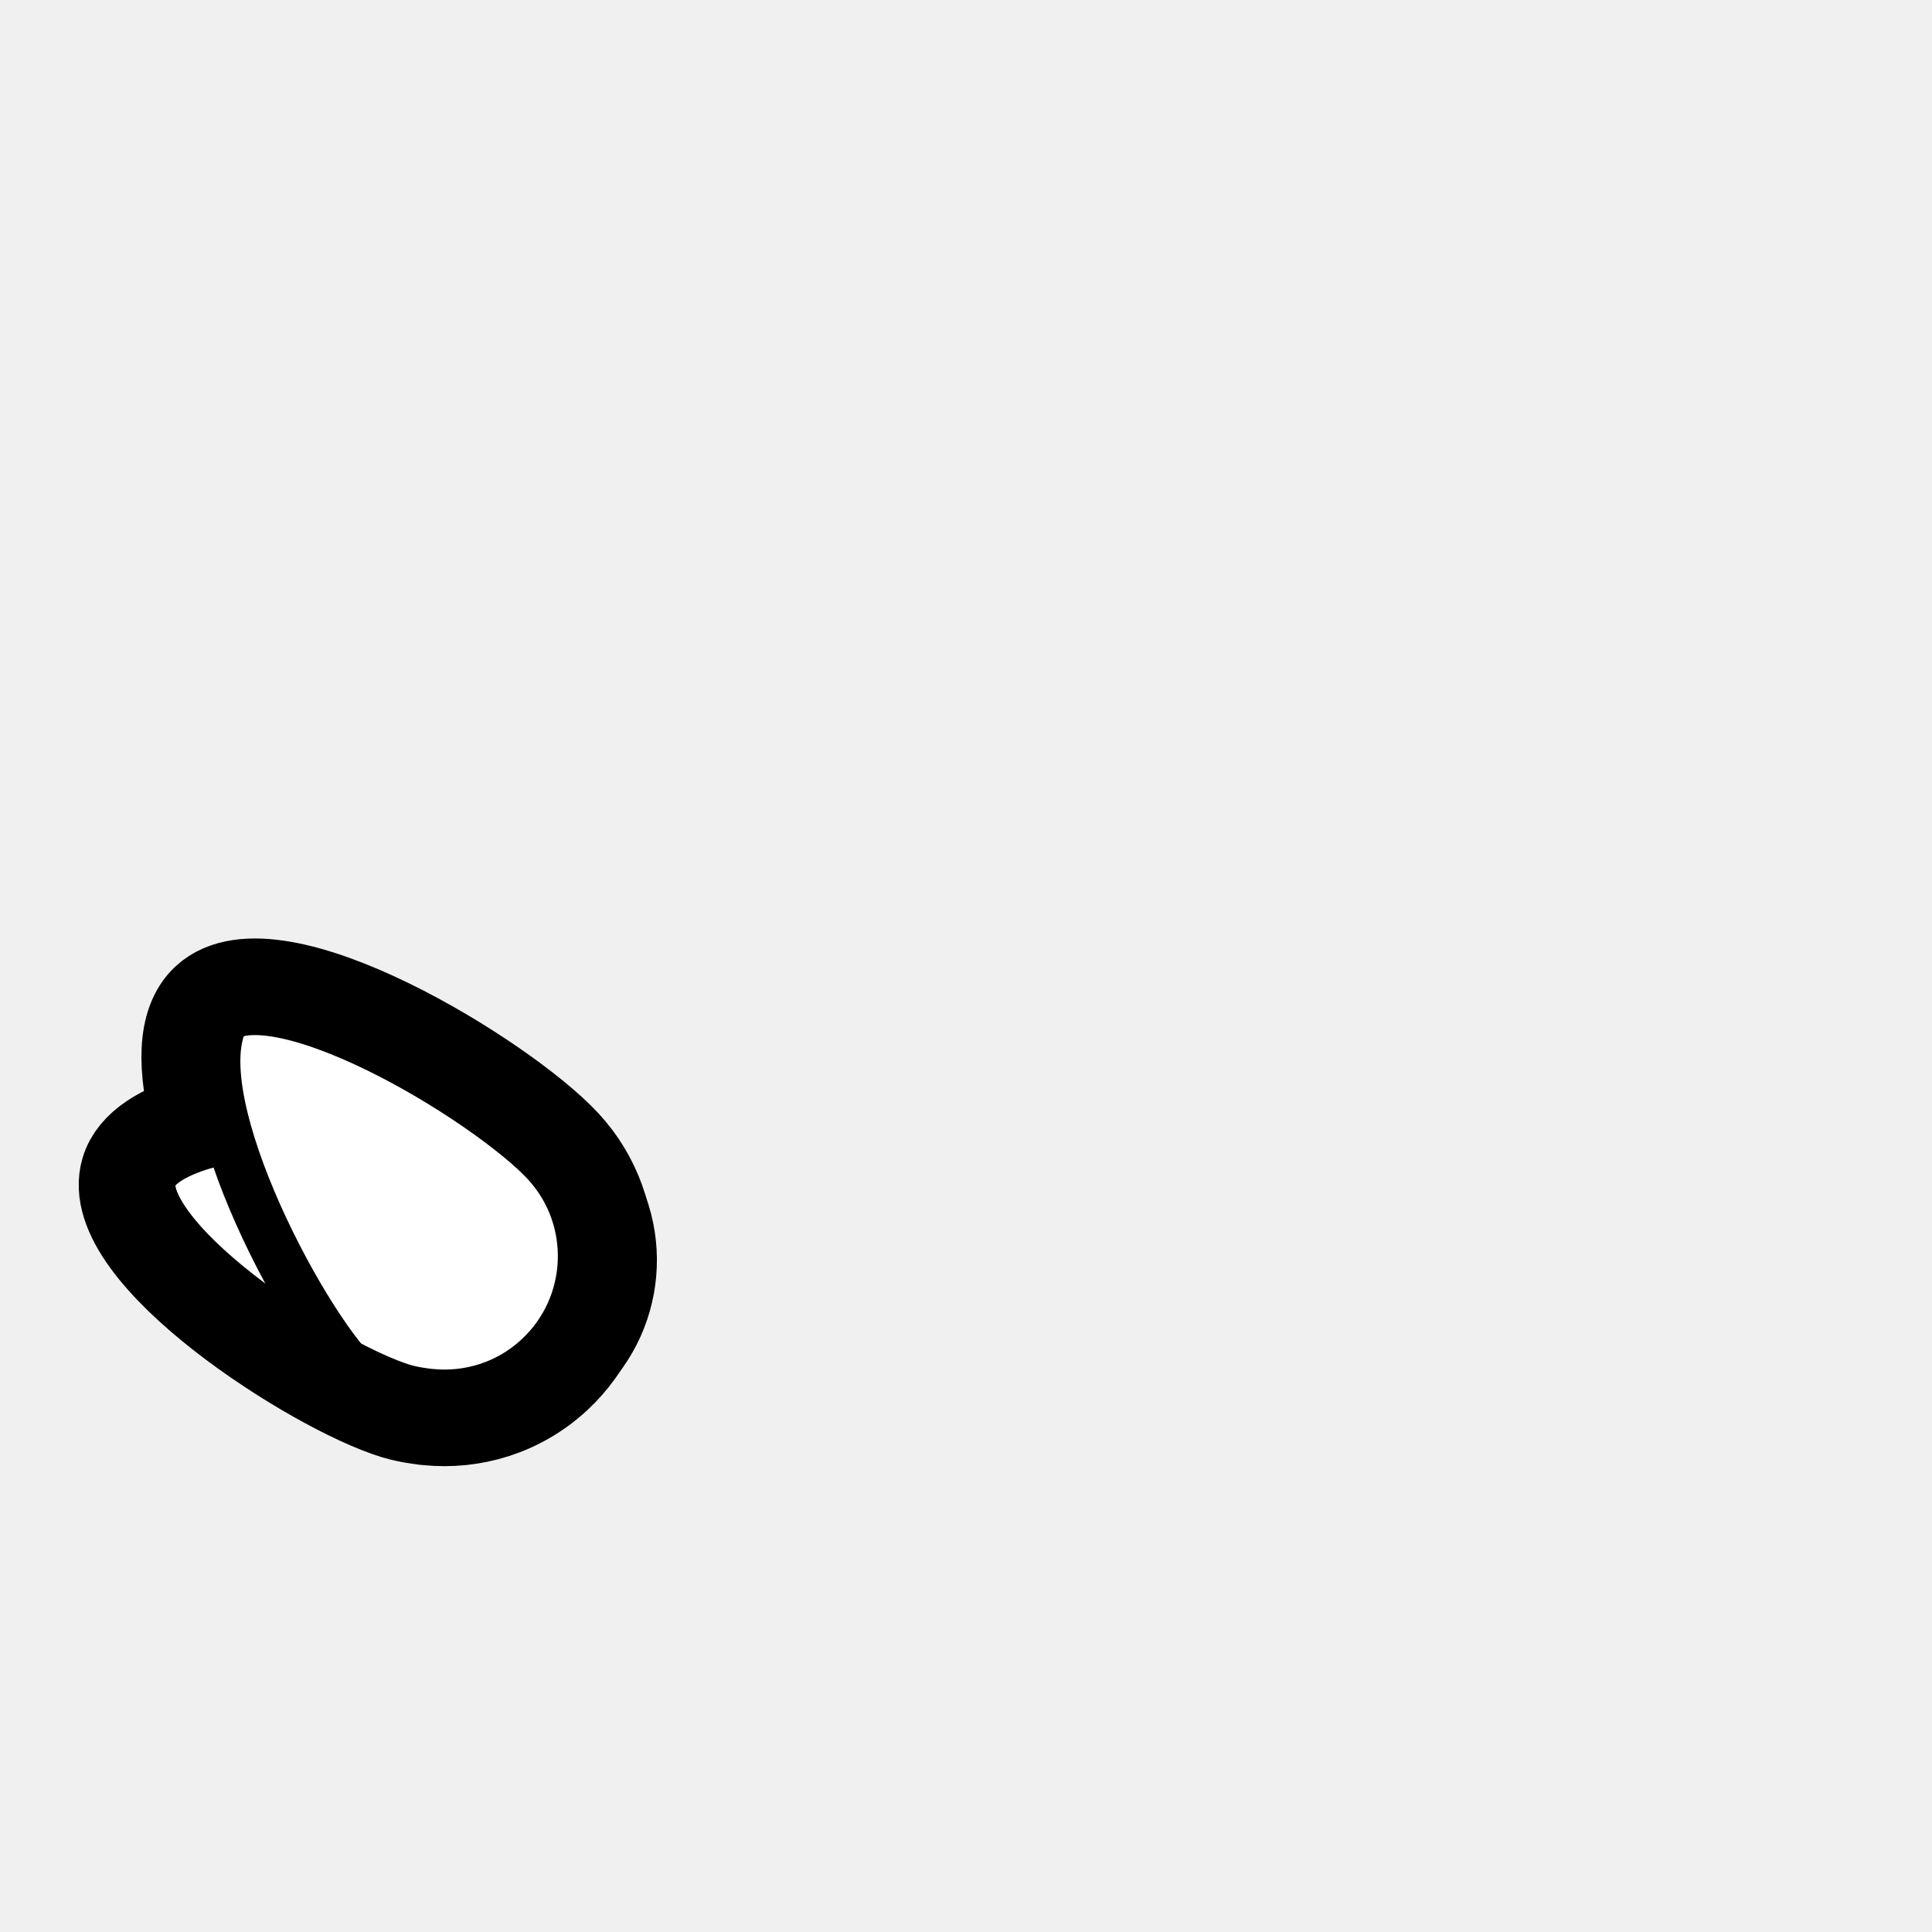
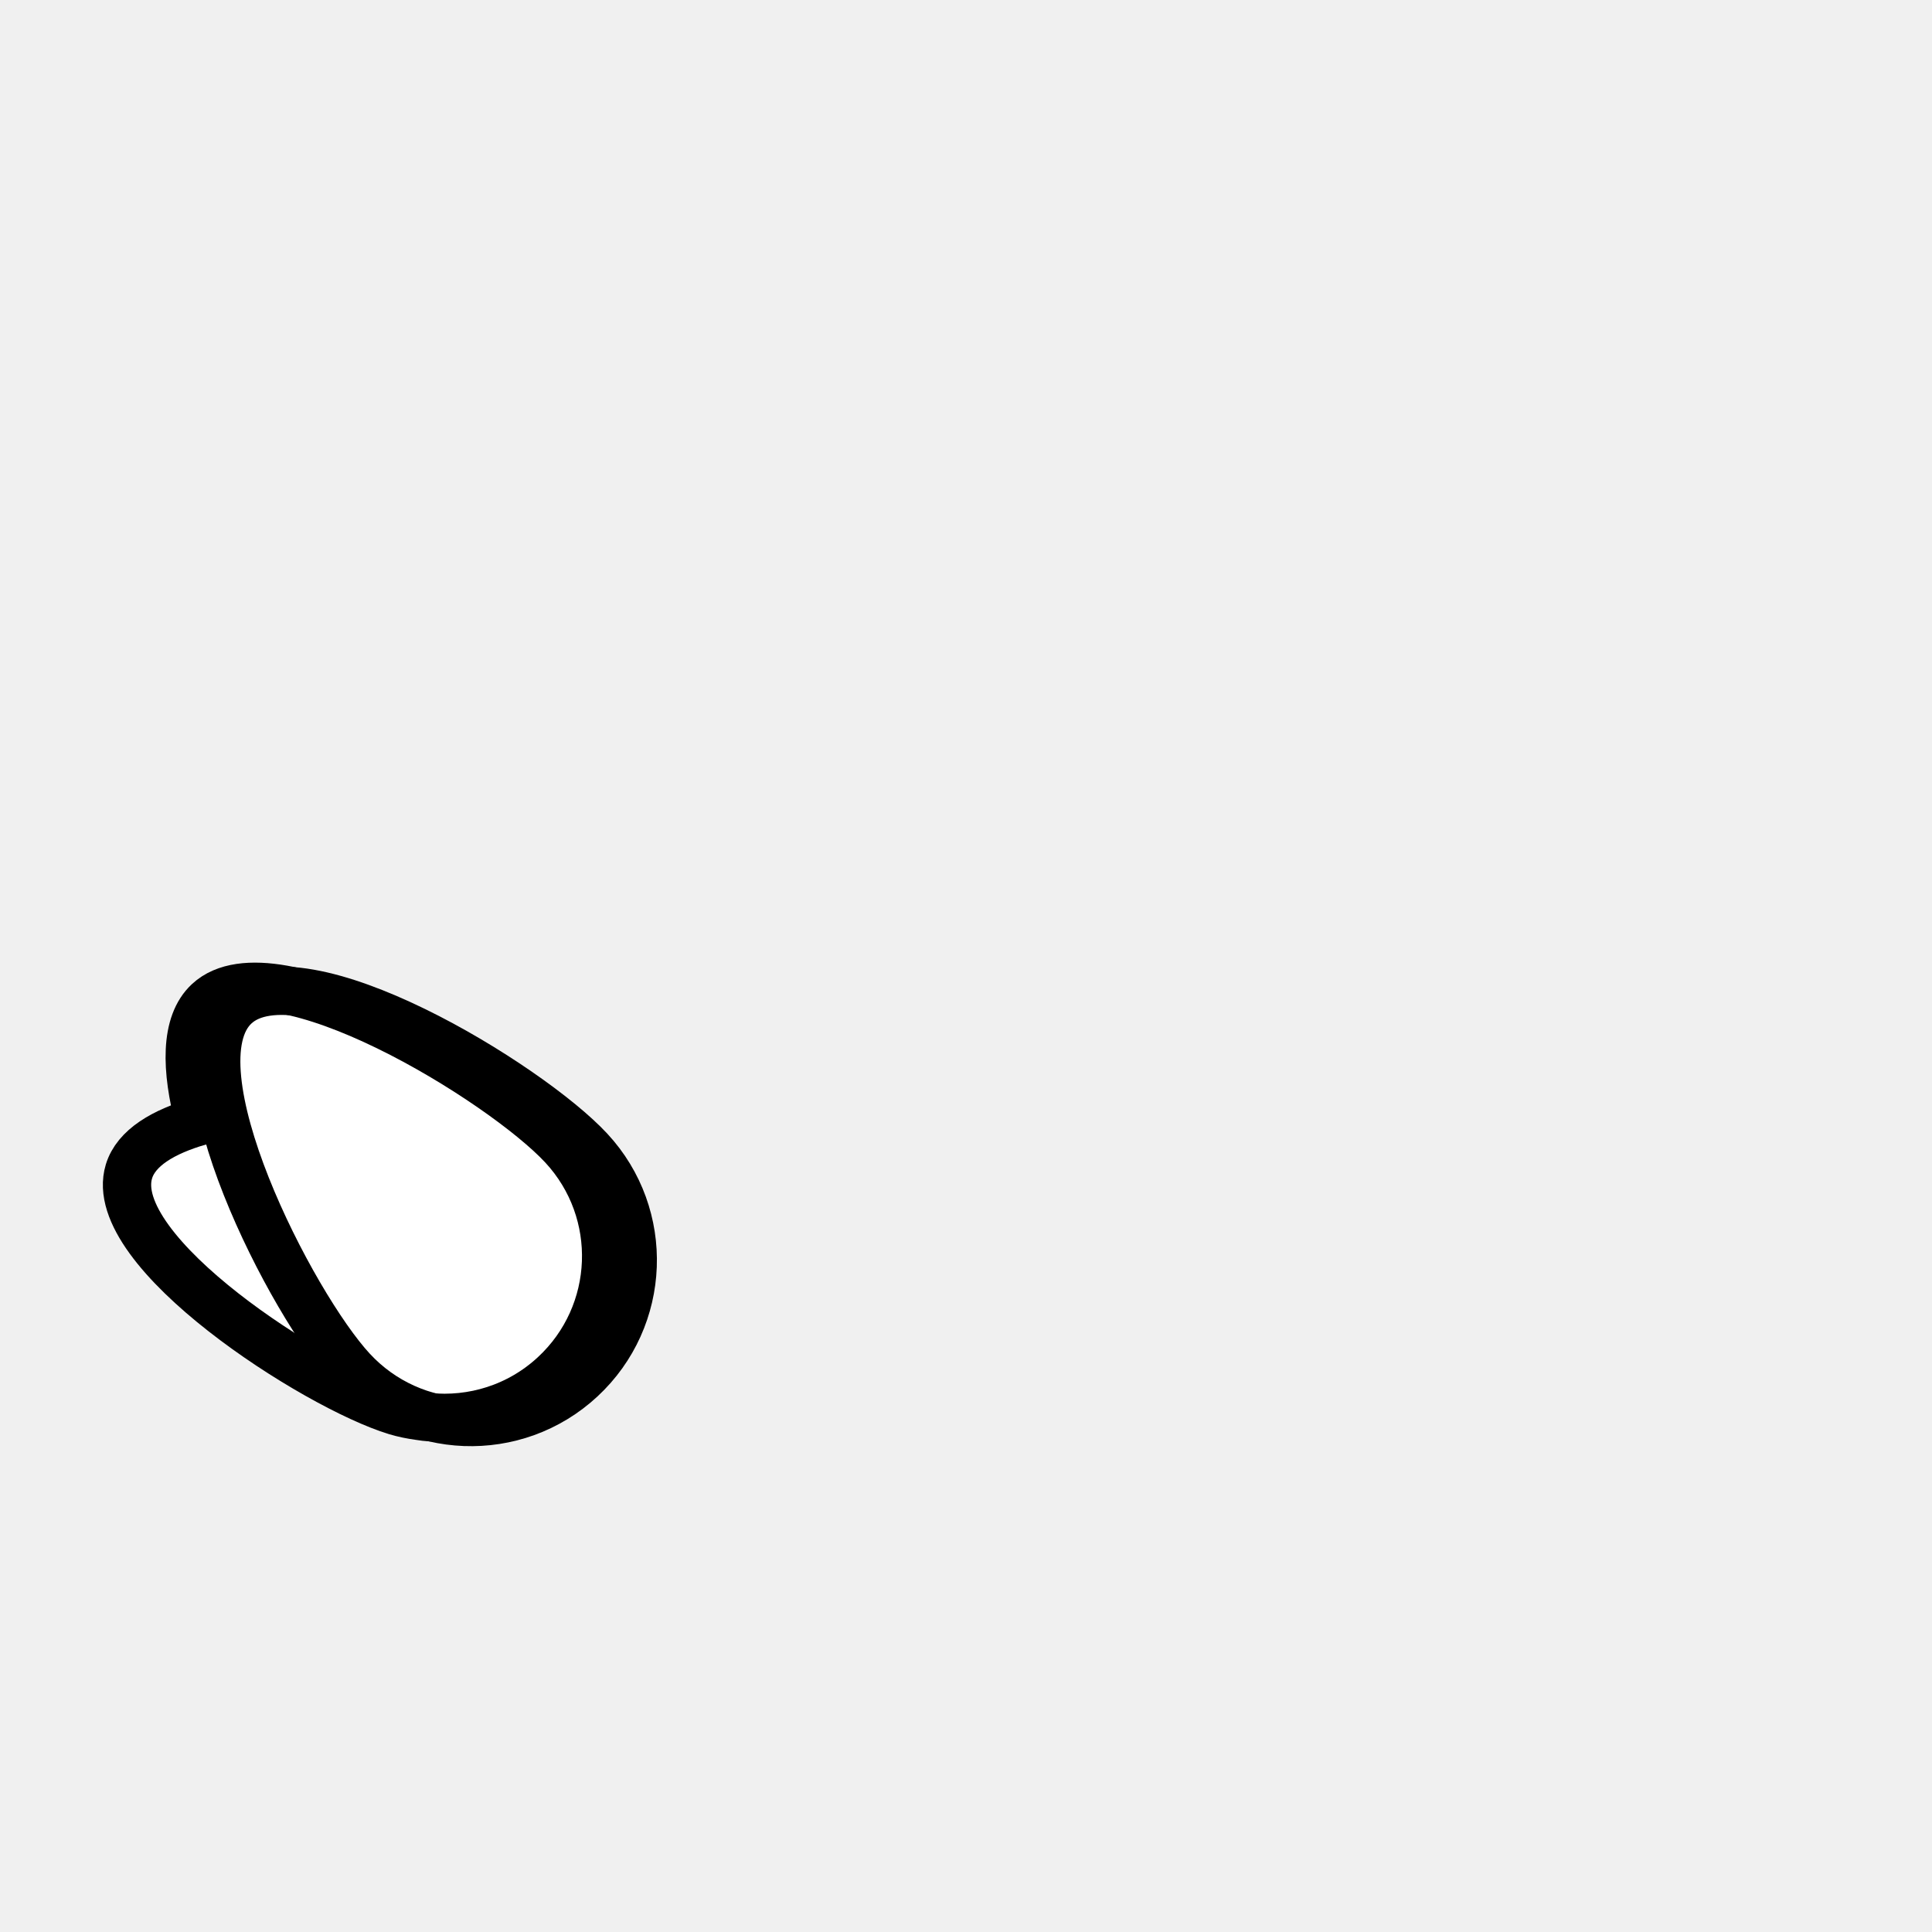
<svg xmlns="http://www.w3.org/2000/svg" viewBox="0 0 90 90" class="bird-wing-left" width="100%" height="100%" id="svg3336" data-z="1200" data-slots="left-weapon" data-tags="left-hand+animals+weapon" version="1.1">
  <defs id="defs3348" />
  <g id="g7297-6-1" transform="matrix(0.7333442,-0.6798575,0.6798575,0.7333442,-3.874108,21.06607)" class="wing">
-     <path id="path6719-5-2-2" d="m -7.443,28.008 c -1.51,0 -2.912,1.588 -4.092,3.797 -1.571,-0.789 -3.004,-1.097 -3.996,-0.518 -3.37,1.968 -0.435,13.27 1.533,16.641 0.19,0.325 0.408,0.623 0.639,0.906 0.055,0.07 0.11,0.139 0.168,0.207 0.03,0.034 0.06,0.067 0.09,0.1 1.382,1.571 3.401,2.568 5.658,2.568 4.165,0 7.541,-3.376 7.541,-7.541 -1.7e-7,-4.165 -3.376,-16.16 -7.541,-16.16 z" style="color:#000000;clip-rule:nonzero;display:inline;overflow:visible;visibility:visible;opacity:1;isolation:auto;mix-blend-mode:normal;color-interpolation:sRGB;color-interpolation-filters:linearRGB;solid-color:#000000;solid-opacity:1;fill:#ffffff;fill-opacity:1;fill-rule:nonzero;stroke:#000000;stroke-width:4.5;stroke-linecap:butt;stroke-linejoin:miter;stroke-miterlimit:4;stroke-dasharray:none;stroke-dashoffset:0;stroke-opacity:1;color-rendering:auto;image-rendering:auto;shape-rendering:auto;text-rendering:auto;enable-background:accumulate" />
+     <path id="path6719-5-2-2" d="m -7.443,28.008 c -1.51,0 -2.912,1.588 -4.092,3.797 -1.571,-0.789 -3.004,-1.097 -3.996,-0.518 -3.37,1.968 -0.435,13.27 1.533,16.641 0.19,0.325 0.408,0.623 0.639,0.906 0.055,0.07 0.11,0.139 0.168,0.207 0.03,0.034 0.06,0.067 0.09,0.1 1.382,1.571 3.401,2.568 5.658,2.568 4.165,0 7.541,-3.376 7.541,-7.541 -1.7e-7,-4.165 -3.376,-16.16 -7.541,-16.16 z" style="color:#000000;clip-rule:nonzero;display:inline;overflow:visible;visibility:visible;opacity:1;isolation:auto;mix-blend-mode:normal;color-interpolation:sRGB;color-interpolation-filters:linearRGB;solid-color:#000000;solid-opacity:1;fill:#ffffff;fill-opacity:1;fill-rule:nonzero;stroke:#000000;stroke-width:2.25;stroke-linecap:butt;stroke-linejoin:miter;stroke-miterlimit:4;stroke-dasharray:none;stroke-dashoffset:0;stroke-opacity:1;color-rendering:auto;image-rendering:auto;shape-rendering:auto;text-rendering:auto;enable-background:accumulate" />
    <path id="path6719-9-7" d="m 0.881,45.147 c 0,4.165 -3.376,7.541 -7.541,7.541 -4.165,0 -7.541,-3.376 -7.541,-7.541 0,-4.165 3.376,-16.159 7.541,-16.159 4.165,0 7.541,11.994 7.541,16.159 z" style="color:#000000;clip-rule:nonzero;display:inline;overflow:visible;visibility:visible;opacity:1;isolation:auto;mix-blend-mode:normal;color-interpolation:sRGB;color-interpolation-filters:linearRGB;solid-color:#000000;solid-opacity:1;fill:none;fill-opacity:1;fill-rule:nonzero;stroke:#000000;stroke-width:2.25;stroke-linecap:butt;stroke-linejoin:miter;stroke-miterlimit:4;stroke-dasharray:none;stroke-dashoffset:0;stroke-opacity:1;color-rendering:auto;image-rendering:auto;shape-rendering:auto;text-rendering:auto;enable-background:accumulate" />
  </g>
</svg>
